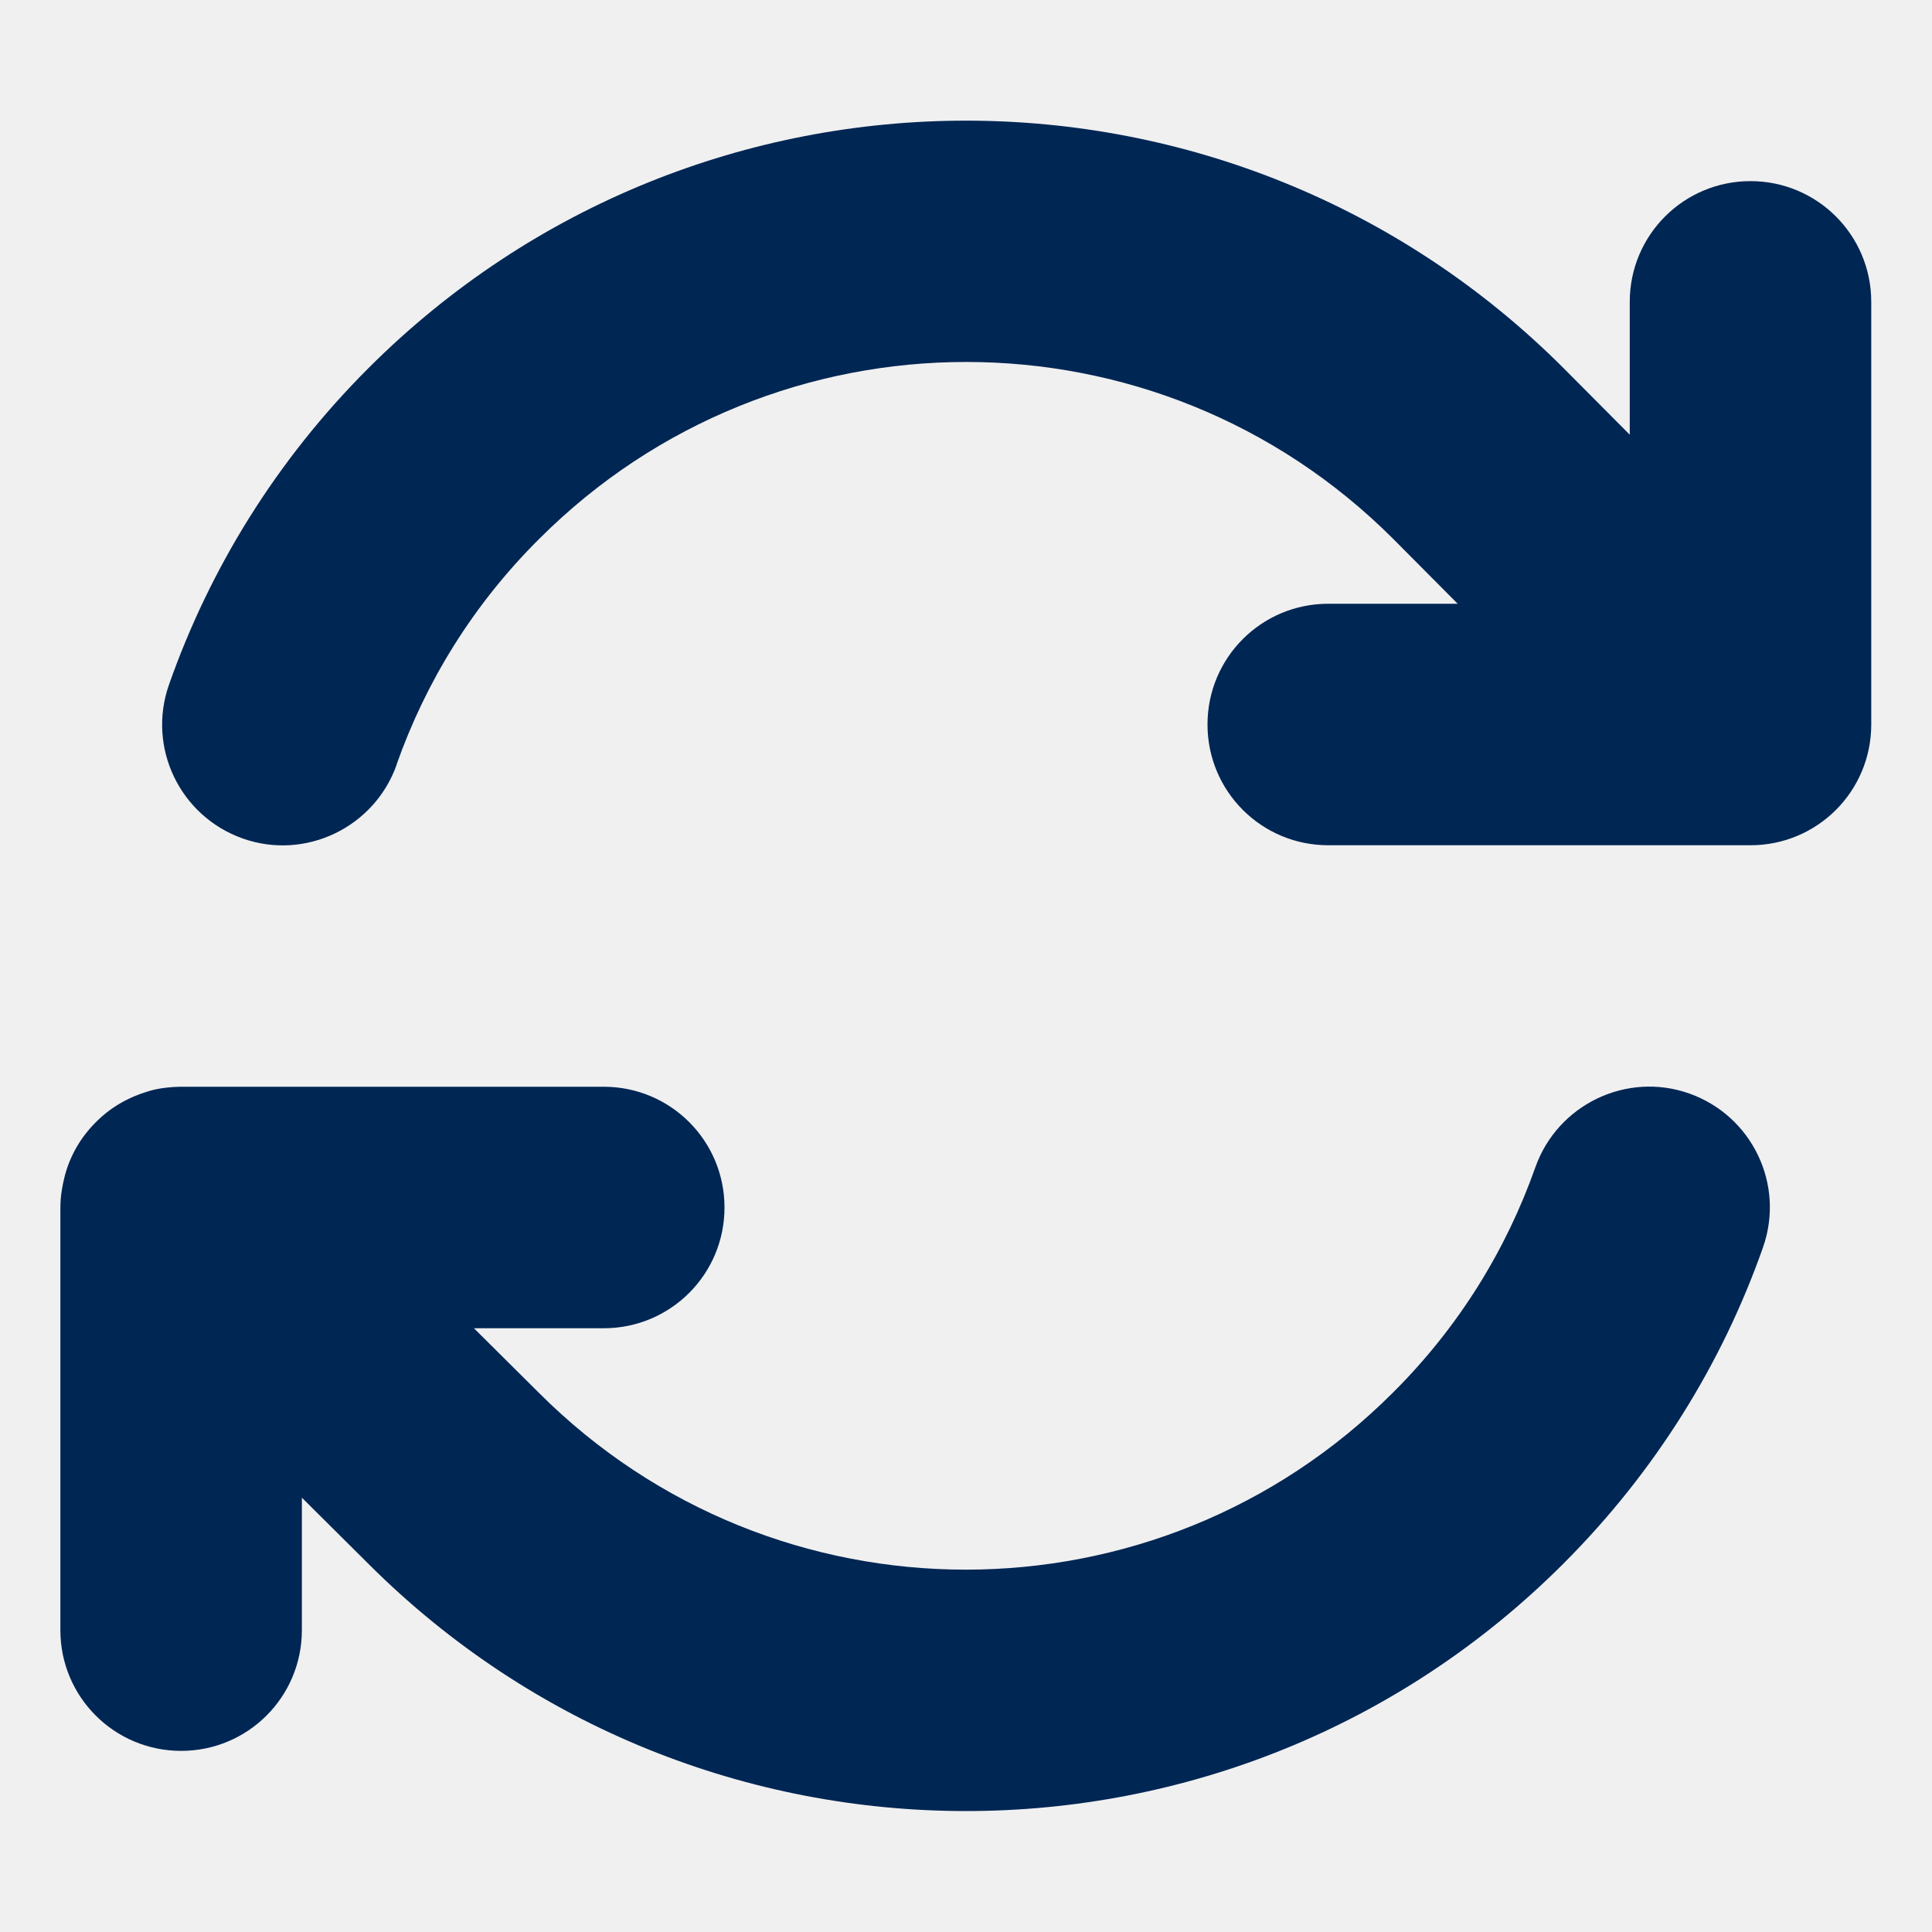
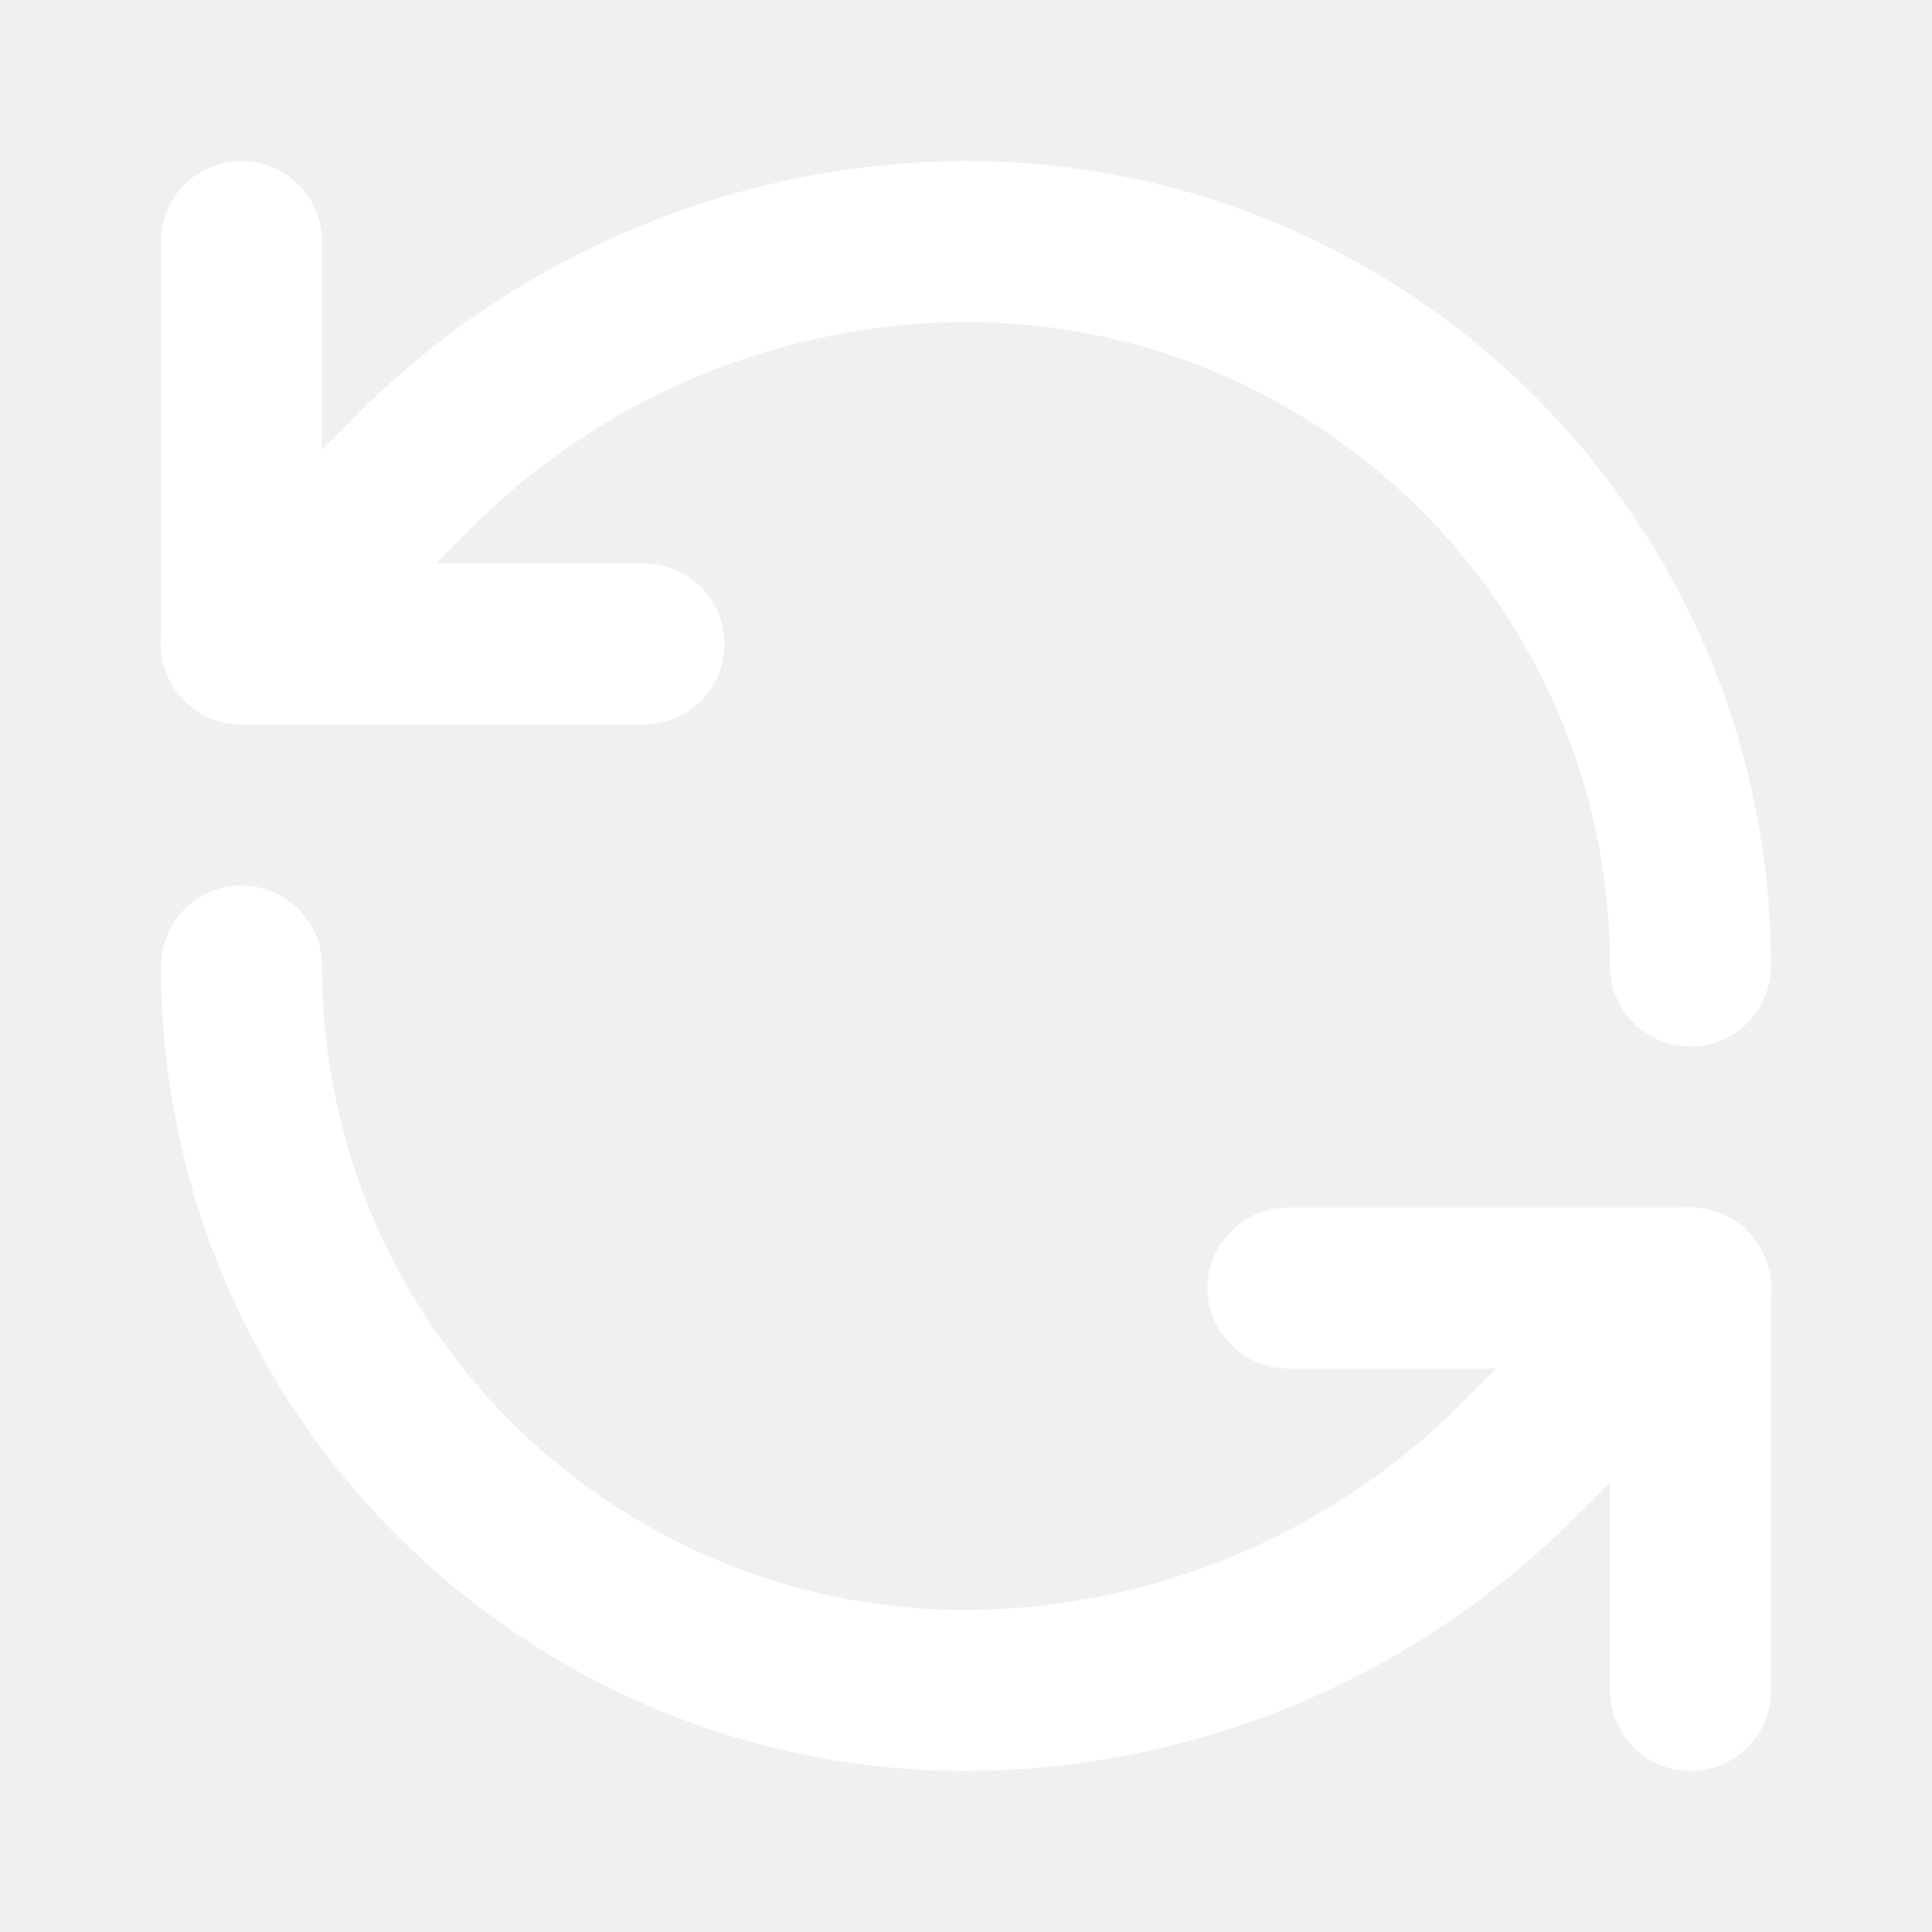
- <svg xmlns="http://www.w3.org/2000/svg" height="25" width="25" viewBox="0 0 512 512">
-   <path fill="#002654" d="M105.1 202.6c7.7-21.8 20.2-42.3 37.8-59.8c62.5-62.5 163.8-62.5 226.3 0L386.3 160 352 160c-17.7 0-32 14.3-32 32s14.3 32 32 32l111.5 0c0 0 0 0 0 0l.4 0c17.7 0 32-14.3 32-32l0-112c0-17.7-14.3-32-32-32s-32 14.3-32 32l0 35.2L414.4 97.6c-87.5-87.5-229.3-87.5-316.8 0C73.2 122 55.6 150.7 44.8 181.4c-5.9 16.7 2.9 34.9 19.5 40.8s34.9-2.9 40.8-19.5zM39 289.3c-5 1.5-9.8 4.2-13.7 8.2c-4 4-6.7 8.8-8.1 14c-.3 1.2-.6 2.5-.8 3.8c-.3 1.7-.4 3.4-.4 5.1L16 432c0 17.7 14.3 32 32 32s32-14.3 32-32l0-35.1 17.6 17.5c0 0 0 0 0 0c87.5 87.4 229.3 87.4 316.7 0c24.4-24.4 42.1-53.1 52.9-83.8c5.9-16.7-2.9-34.9-19.5-40.8s-34.9 2.9-40.8 19.5c-7.7 21.8-20.2 42.3-37.8 59.8c-62.5 62.5-163.8 62.5-226.3 0l-.1-.1L125.6 352l34.4 0c17.7 0 32-14.3 32-32s-14.3-32-32-32L48.4 288c-1.6 0-3.2 .1-4.8 .3s-3.1 .5-4.6 1z" />
+ <svg xmlns="http://www.w3.org/2000/svg" width="36" height="36" viewBox="0 0 24 24" fill="none" stroke="#ffffff" stroke-width="2" stroke-linecap="round" stroke-linejoin="round" class="lucide lucide-refresh-ccw-icon lucide-refresh-ccw">
+   <path d="M21 12a9 9 0 0 0-9-9 9.75 9.75 0 0 0-6.74 2.74L3 8" />
+   <path d="M3 3v5h5" />
+   <path d="M3 12a9 9 0 0 0 9 9 9.75 9.75 0 0 0 6.74-2.74L21 16" />
+   <path d="M16 16h5v5" />
</svg>
